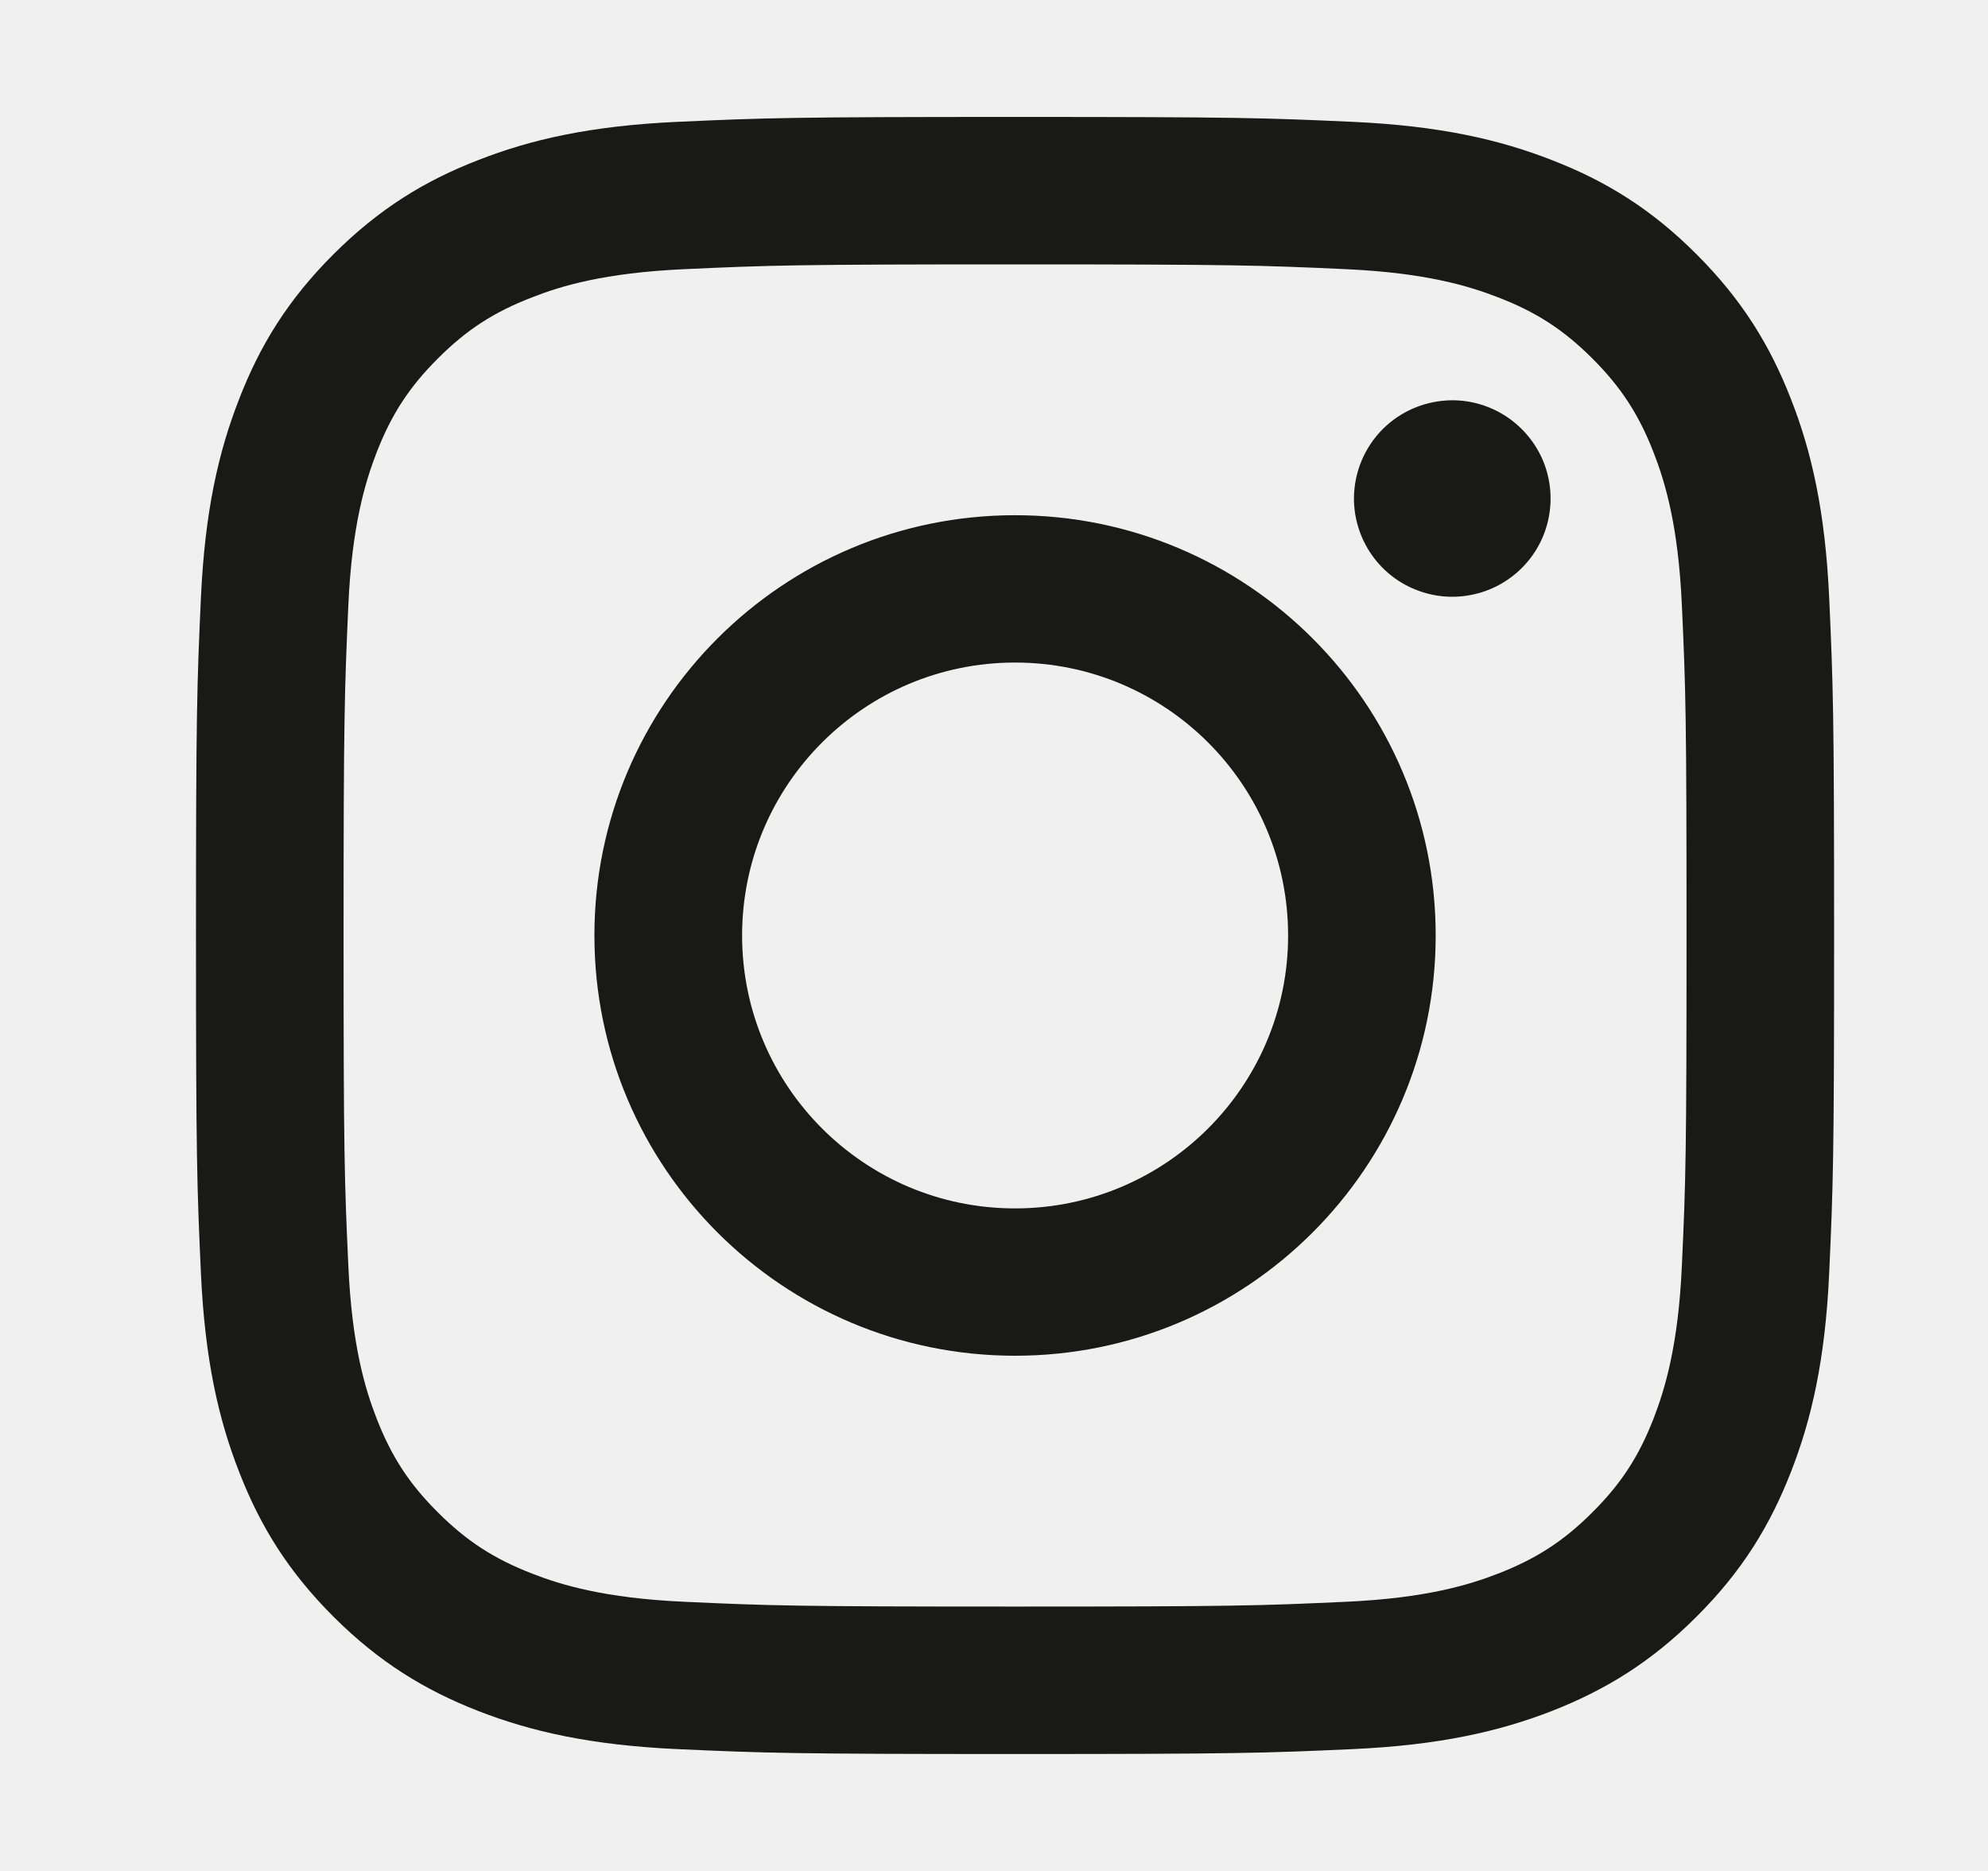
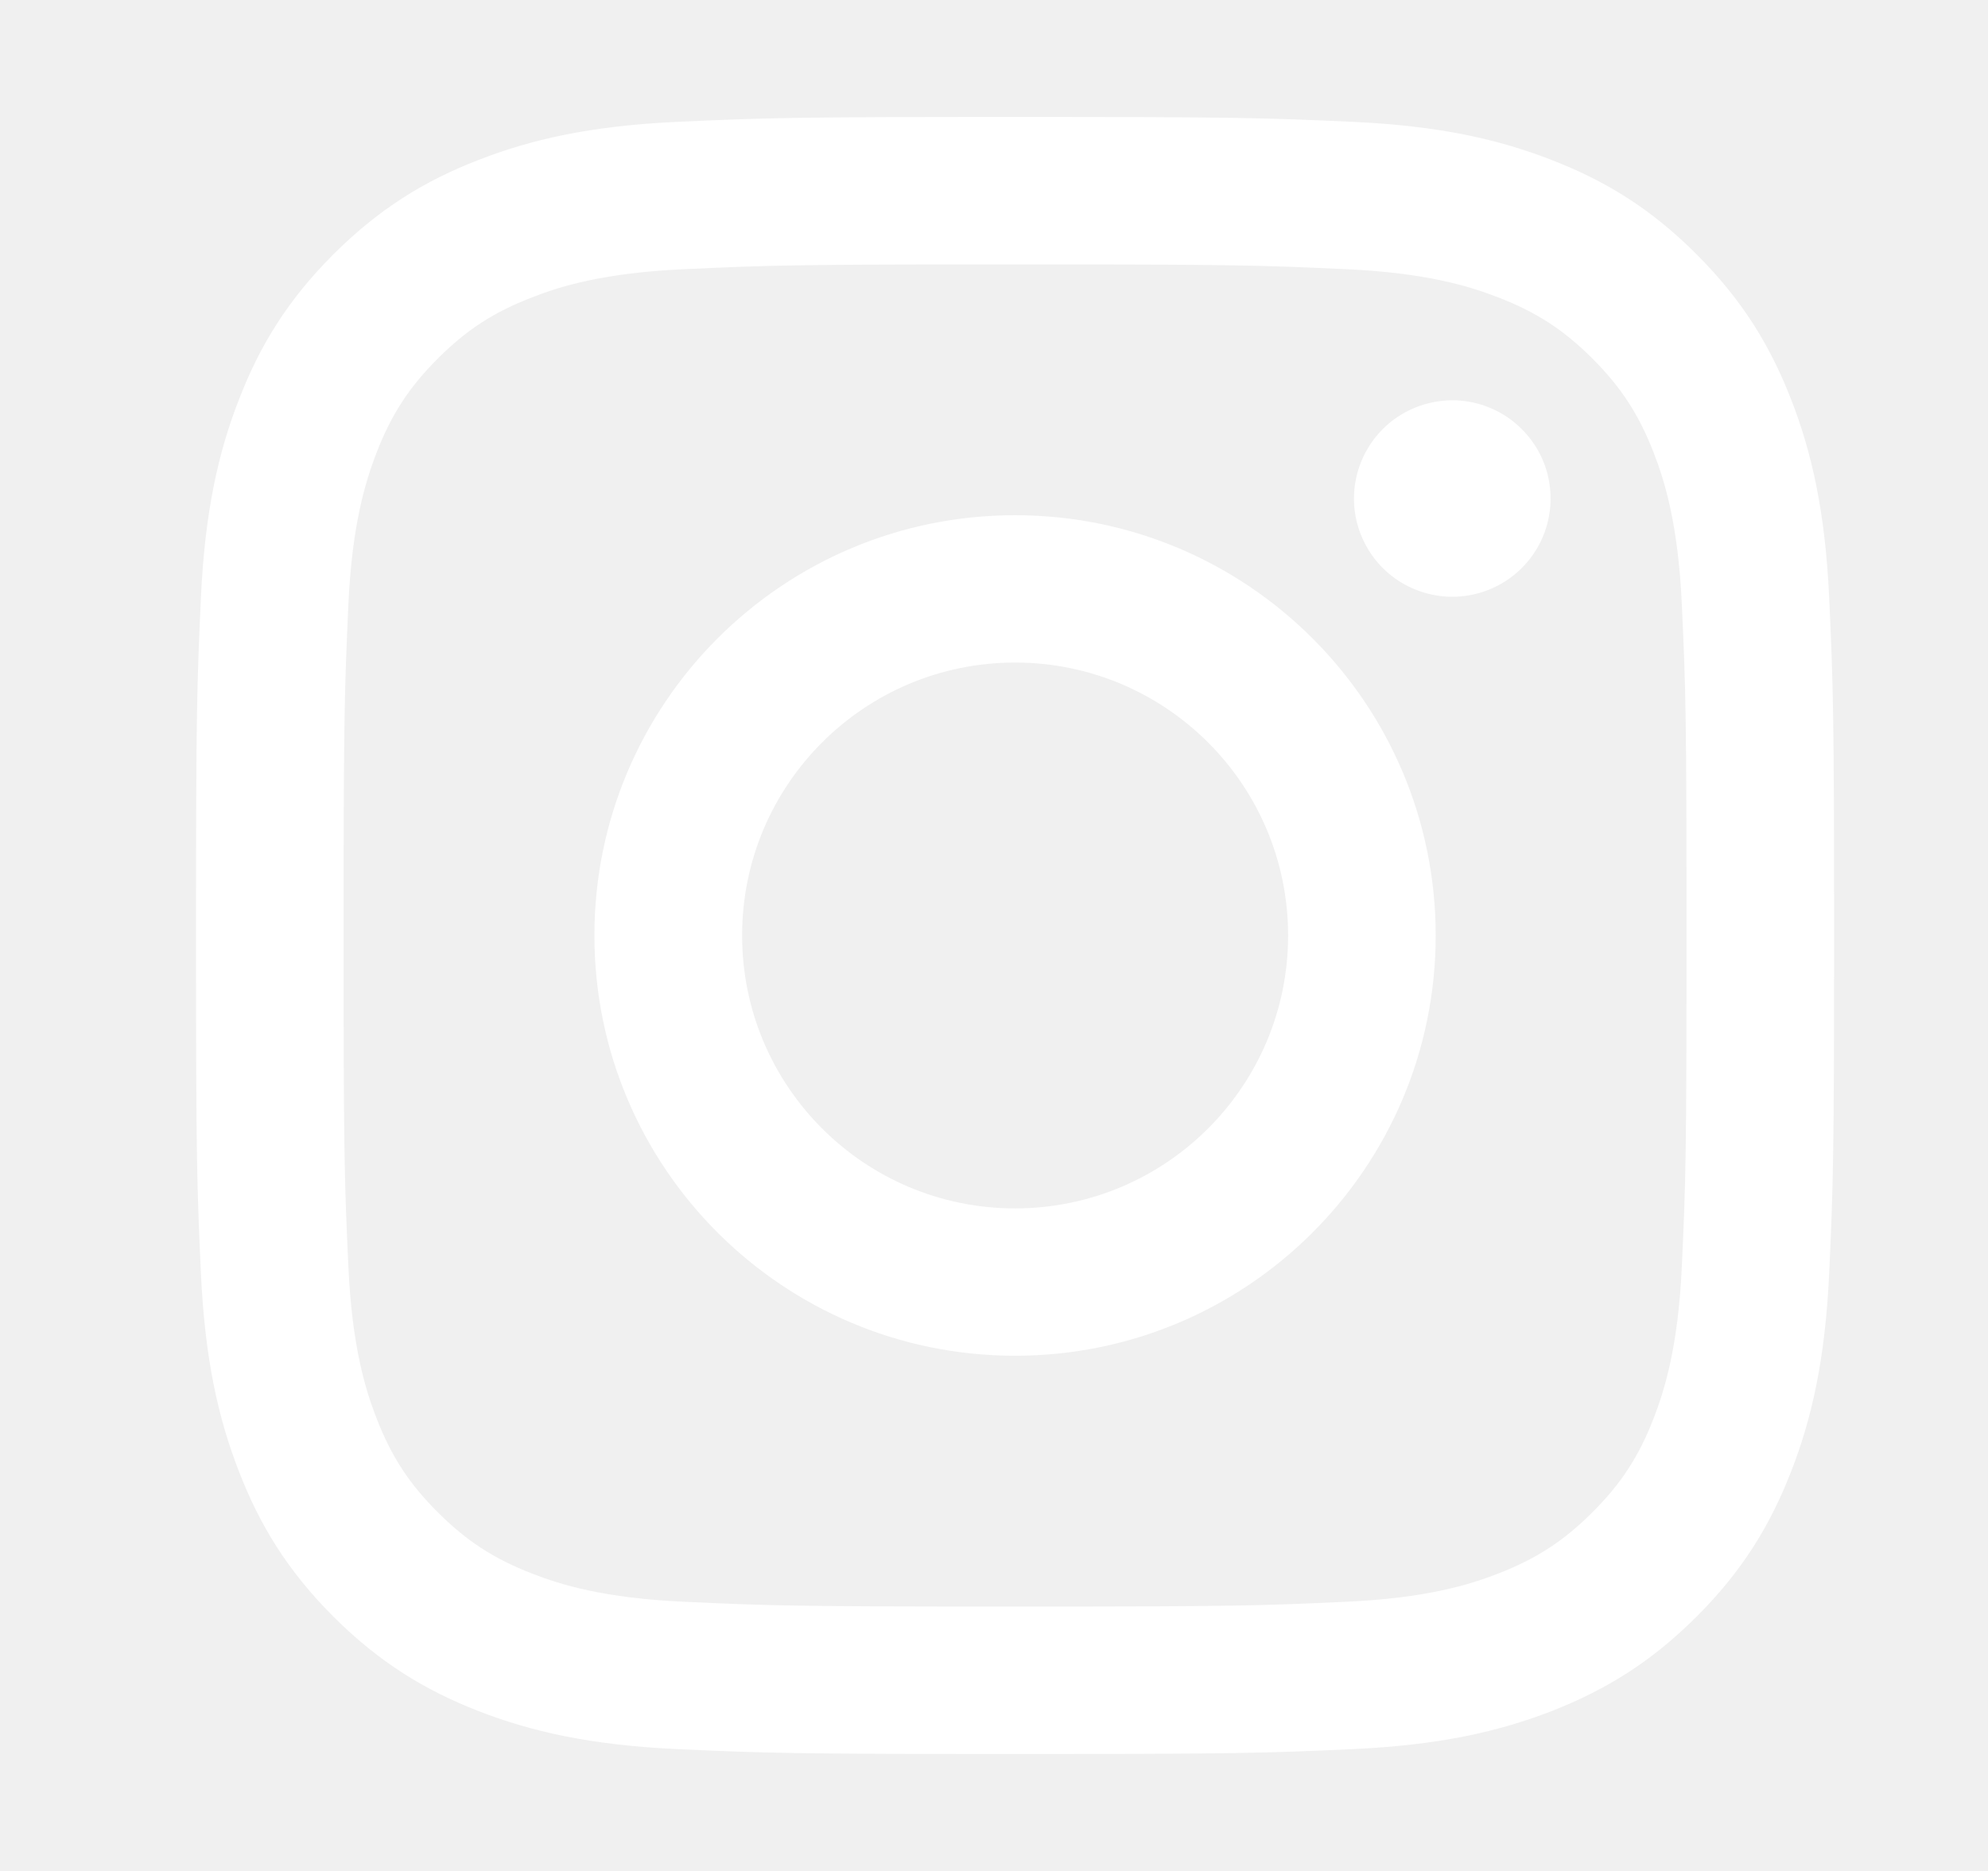
<svg xmlns="http://www.w3.org/2000/svg" width="17" height="16" viewBox="0 0 17 16" fill="none">
-   <path d="M6.346 8C6.346 6.711 7.391 5.666 8.68 5.666C9.969 5.666 11.015 6.711 11.015 8C11.015 9.289 9.969 10.334 8.68 10.334C7.391 10.334 6.346 9.289 6.346 8ZM5.083 8C5.083 9.985 6.694 11.594 8.68 11.594C10.666 11.594 12.277 9.985 12.277 8C12.277 6.015 10.666 4.406 8.68 4.406C6.694 4.406 5.083 6.015 5.083 8ZM11.578 4.263C11.578 4.429 11.628 4.592 11.72 4.73C11.812 4.868 11.943 4.976 12.097 5.039C12.251 5.103 12.419 5.12 12.583 5.087C12.746 5.055 12.895 4.975 13.013 4.858C13.131 4.74 13.211 4.591 13.243 4.428C13.276 4.265 13.259 4.096 13.196 3.942C13.132 3.789 13.024 3.658 12.886 3.565C12.748 3.473 12.585 3.423 12.419 3.423H12.419C12.196 3.424 11.982 3.512 11.825 3.669C11.667 3.827 11.579 4.04 11.578 4.263ZM5.85 13.698C5.167 13.667 4.796 13.553 4.55 13.457C4.223 13.33 3.989 13.178 3.744 12.933C3.499 12.689 3.347 12.456 3.22 12.129C3.124 11.882 3.01 11.511 2.979 10.829C2.945 10.091 2.938 9.869 2.938 8C2.938 6.131 2.946 5.91 2.979 5.171C3.01 4.489 3.125 4.118 3.22 3.871C3.347 3.544 3.499 3.311 3.744 3.066C3.989 2.821 4.222 2.669 4.55 2.543C4.796 2.446 5.167 2.333 5.85 2.302C6.589 2.268 6.81 2.261 8.68 2.261C10.55 2.261 10.772 2.268 11.511 2.302C12.193 2.333 12.564 2.447 12.811 2.543C13.138 2.669 13.372 2.821 13.617 3.066C13.862 3.311 14.014 3.544 14.141 3.871C14.237 4.118 14.351 4.489 14.382 5.171C14.416 5.91 14.422 6.131 14.422 8C14.422 9.869 14.416 10.09 14.382 10.829C14.351 11.511 14.236 11.882 14.141 12.129C14.014 12.456 13.862 12.689 13.617 12.933C13.372 13.178 13.138 13.33 12.811 13.457C12.565 13.553 12.193 13.667 11.511 13.698C10.772 13.732 10.55 13.739 8.68 13.739C6.81 13.739 6.588 13.732 5.85 13.698ZM5.792 1.042C5.047 1.076 4.537 1.194 4.092 1.368C3.631 1.546 3.241 1.786 2.851 2.175C2.462 2.564 2.222 2.954 2.044 3.415C1.87 3.86 1.752 4.369 1.718 5.114C1.684 5.86 1.676 6.099 1.676 8C1.676 9.901 1.684 10.14 1.718 10.886C1.752 11.631 1.87 12.14 2.044 12.585C2.222 13.045 2.462 13.436 2.851 13.825C3.241 14.214 3.631 14.453 4.092 14.633C4.538 14.806 5.047 14.924 5.792 14.958C6.54 14.992 6.778 15 8.68 15C10.582 15 10.821 14.992 11.568 14.958C12.313 14.924 12.822 14.806 13.268 14.633C13.728 14.453 14.119 14.214 14.508 13.825C14.898 13.436 15.137 13.045 15.316 12.585C15.49 12.14 15.608 11.631 15.642 10.886C15.676 10.139 15.684 9.901 15.684 8C15.684 6.099 15.676 5.86 15.642 5.114C15.608 4.369 15.49 3.86 15.316 3.415C15.137 2.955 14.898 2.565 14.508 2.175C14.119 1.785 13.728 1.546 13.268 1.368C12.822 1.194 12.313 1.076 11.568 1.042C10.821 1.008 10.583 1 8.681 1C6.778 1 6.54 1.008 5.792 1.042Z" fill="#191917" />
+   <path d="M6.346 8C6.346 6.711 7.391 5.666 8.68 5.666C9.969 5.666 11.015 6.711 11.015 8C11.015 9.289 9.969 10.334 8.68 10.334C7.391 10.334 6.346 9.289 6.346 8ZM5.083 8C5.083 9.985 6.694 11.594 8.68 11.594C10.666 11.594 12.277 9.985 12.277 8C12.277 6.015 10.666 4.406 8.68 4.406C6.694 4.406 5.083 6.015 5.083 8ZM11.578 4.263C11.578 4.429 11.628 4.592 11.72 4.73C11.812 4.868 11.943 4.976 12.097 5.039C12.251 5.103 12.419 5.12 12.583 5.087C12.746 5.055 12.895 4.975 13.013 4.858C13.131 4.74 13.211 4.591 13.243 4.428C13.276 4.265 13.259 4.096 13.196 3.942C13.132 3.789 13.024 3.658 12.886 3.565C12.748 3.473 12.585 3.423 12.419 3.423H12.419C12.196 3.424 11.982 3.512 11.825 3.669C11.667 3.827 11.579 4.04 11.578 4.263ZM5.85 13.698C5.167 13.667 4.796 13.553 4.55 13.457C4.223 13.33 3.989 13.178 3.744 12.933C3.499 12.689 3.347 12.456 3.22 12.129C3.124 11.882 3.01 11.511 2.979 10.829C2.945 10.091 2.938 9.869 2.938 8C2.938 6.131 2.946 5.91 2.979 5.171C3.01 4.489 3.125 4.118 3.22 3.871C3.347 3.544 3.499 3.311 3.744 3.066C3.989 2.821 4.222 2.669 4.55 2.543C4.796 2.446 5.167 2.333 5.85 2.302C6.589 2.268 6.81 2.261 8.68 2.261C10.55 2.261 10.772 2.268 11.511 2.302C12.193 2.333 12.564 2.447 12.811 2.543C13.138 2.669 13.372 2.821 13.617 3.066C13.862 3.311 14.014 3.544 14.141 3.871C14.237 4.118 14.351 4.489 14.382 5.171C14.416 5.91 14.422 6.131 14.422 8C14.422 9.869 14.416 10.09 14.382 10.829C14.351 11.511 14.236 11.882 14.141 12.129C14.014 12.456 13.862 12.689 13.617 12.933C13.372 13.178 13.138 13.33 12.811 13.457C12.565 13.553 12.193 13.667 11.511 13.698C10.772 13.732 10.55 13.739 8.68 13.739C6.81 13.739 6.588 13.732 5.85 13.698ZM5.792 1.042C5.047 1.076 4.537 1.194 4.092 1.368C3.631 1.546 3.241 1.786 2.851 2.175C2.462 2.564 2.222 2.954 2.044 3.415C1.87 3.86 1.752 4.369 1.718 5.114C1.684 5.86 1.676 6.099 1.676 8C1.676 9.901 1.684 10.14 1.718 10.886C1.752 11.631 1.87 12.14 2.044 12.585C2.222 13.045 2.462 13.436 2.851 13.825C3.241 14.214 3.631 14.453 4.092 14.633C4.538 14.806 5.047 14.924 5.792 14.958C6.54 14.992 6.778 15 8.68 15C10.582 15 10.821 14.992 11.568 14.958C12.313 14.924 12.822 14.806 13.268 14.633C13.728 14.453 14.119 14.214 14.508 13.825C14.898 13.436 15.137 13.045 15.316 12.585C15.49 12.14 15.608 11.631 15.642 10.886C15.676 10.139 15.684 9.901 15.684 8C15.684 6.099 15.676 5.86 15.642 5.114C15.608 4.369 15.49 3.86 15.316 3.415C15.137 2.955 14.898 2.565 14.508 2.175C14.119 1.785 13.728 1.546 13.268 1.368C12.822 1.194 12.313 1.076 11.568 1.042C10.821 1.008 10.583 1 8.681 1C6.778 1 6.54 1.008 5.792 1.042Z" fill="#ffffff" />
</svg>
